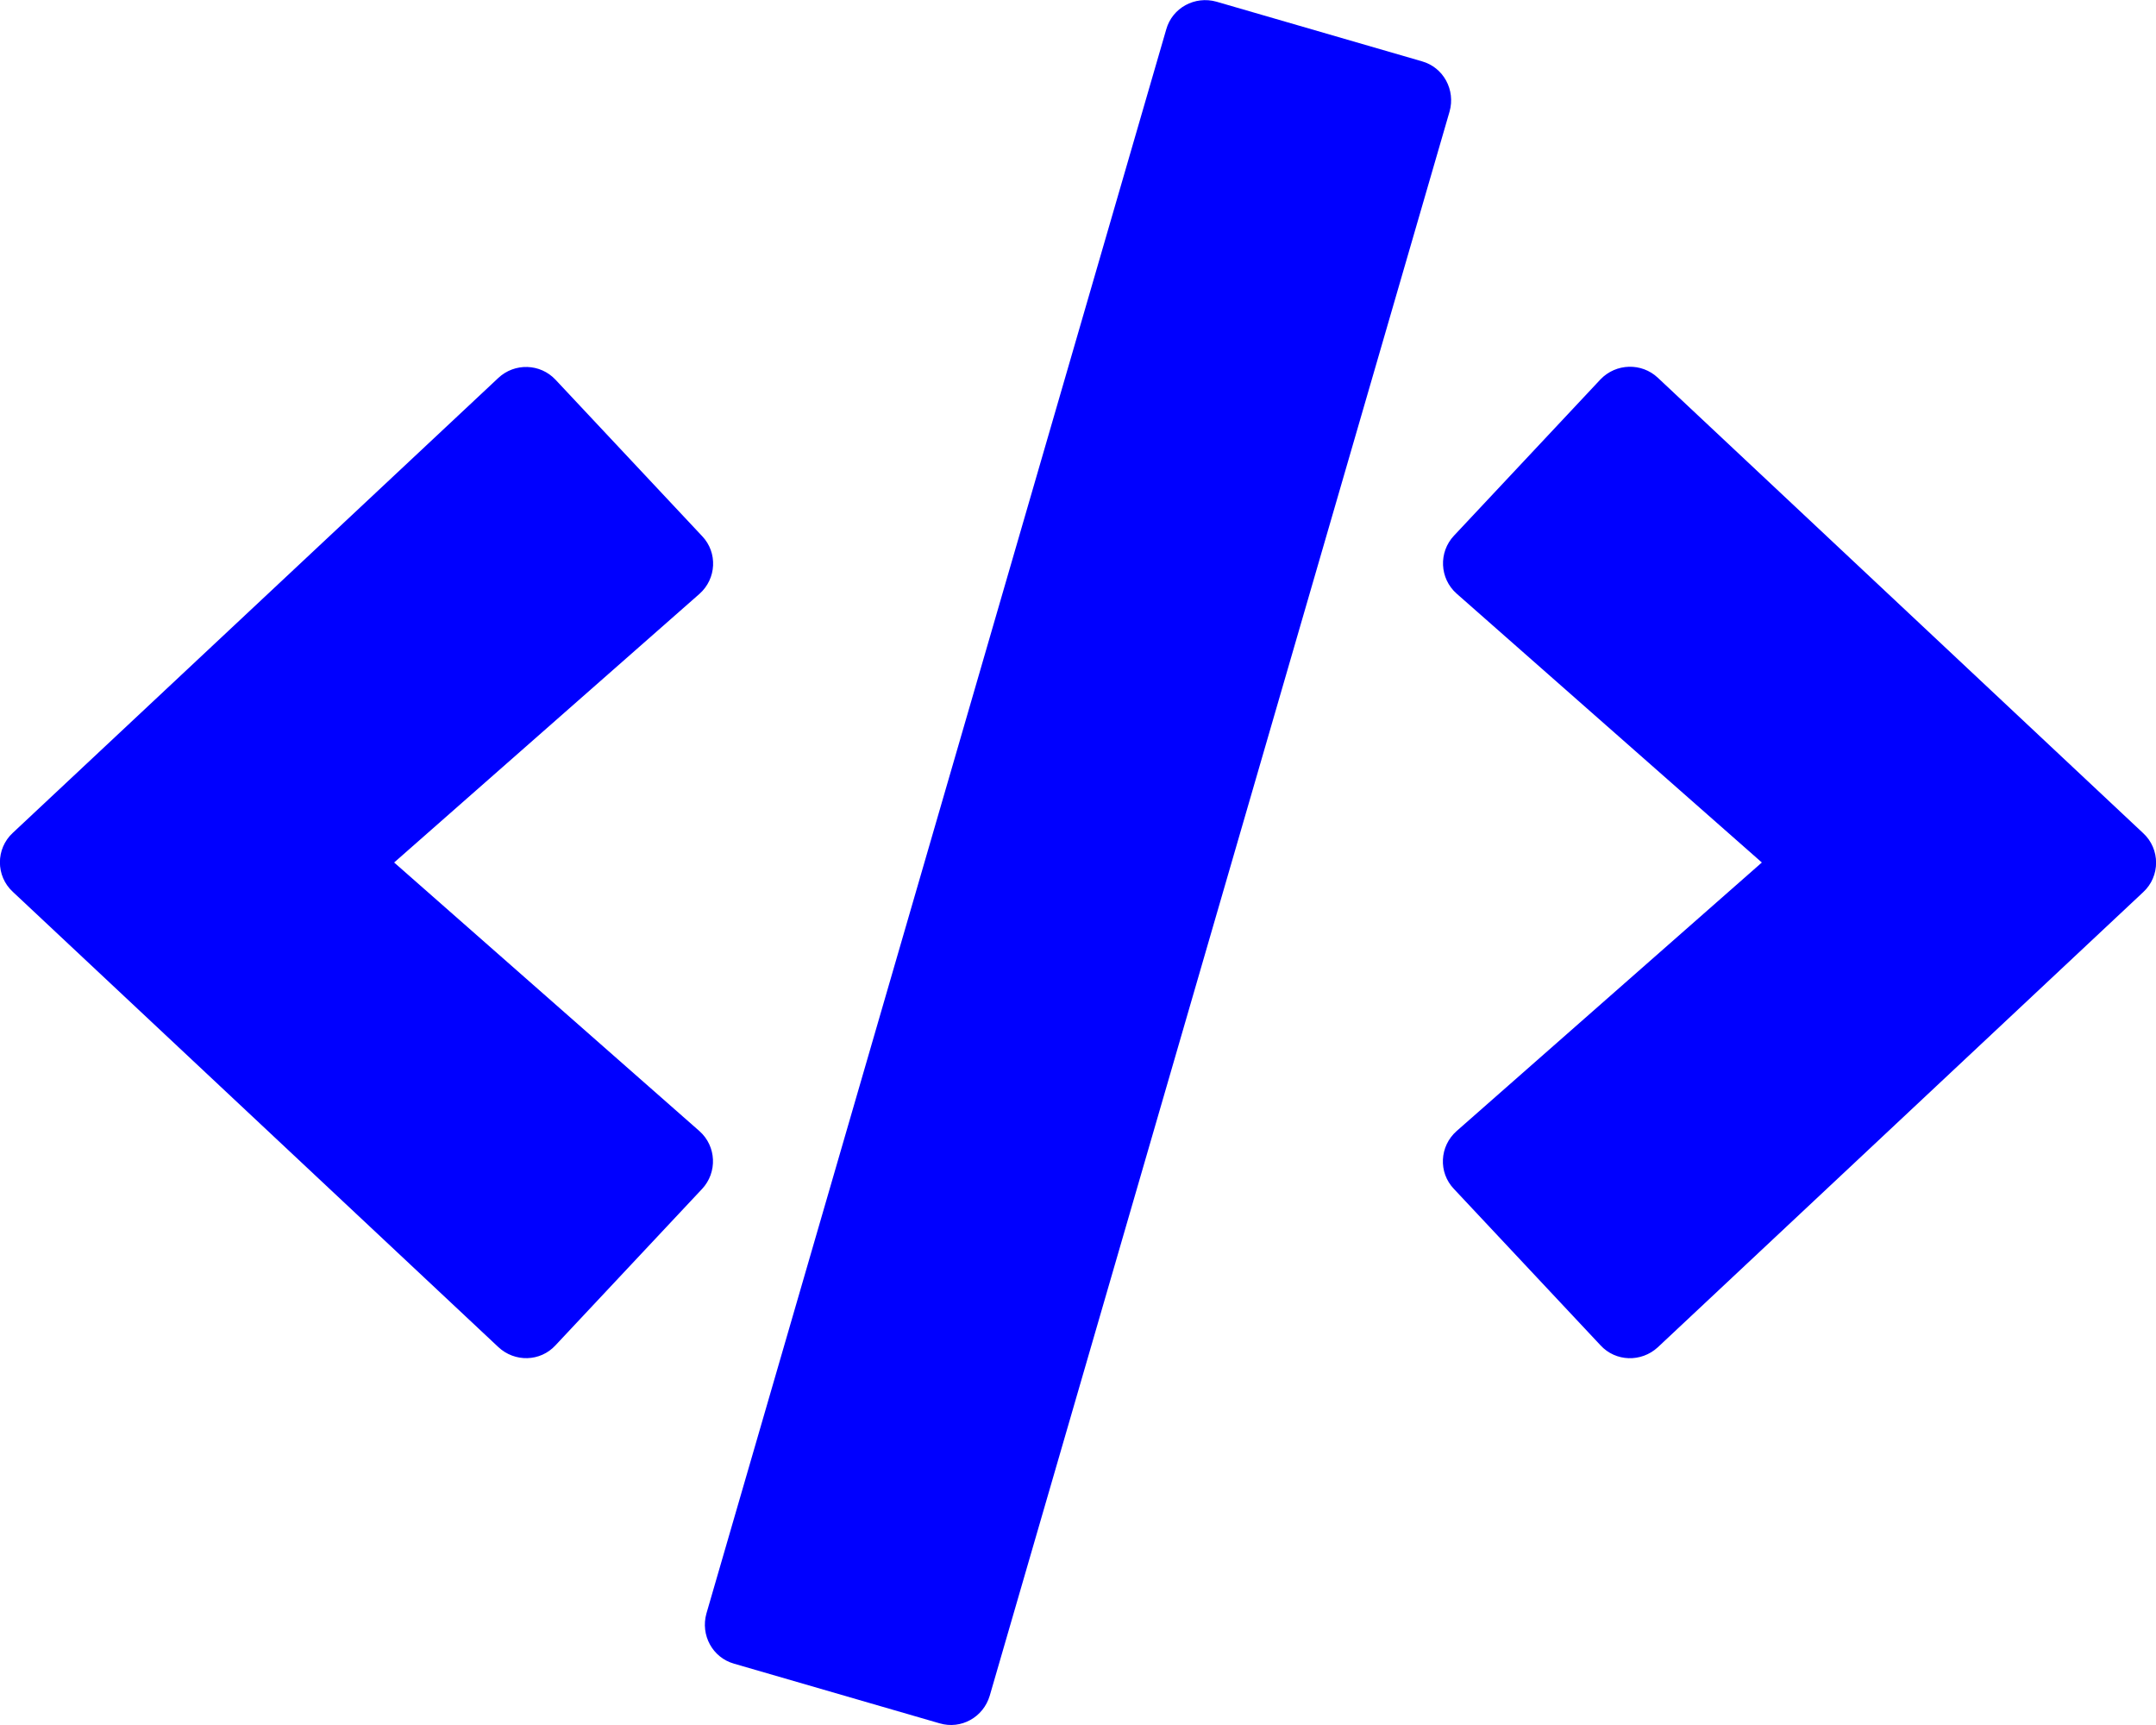
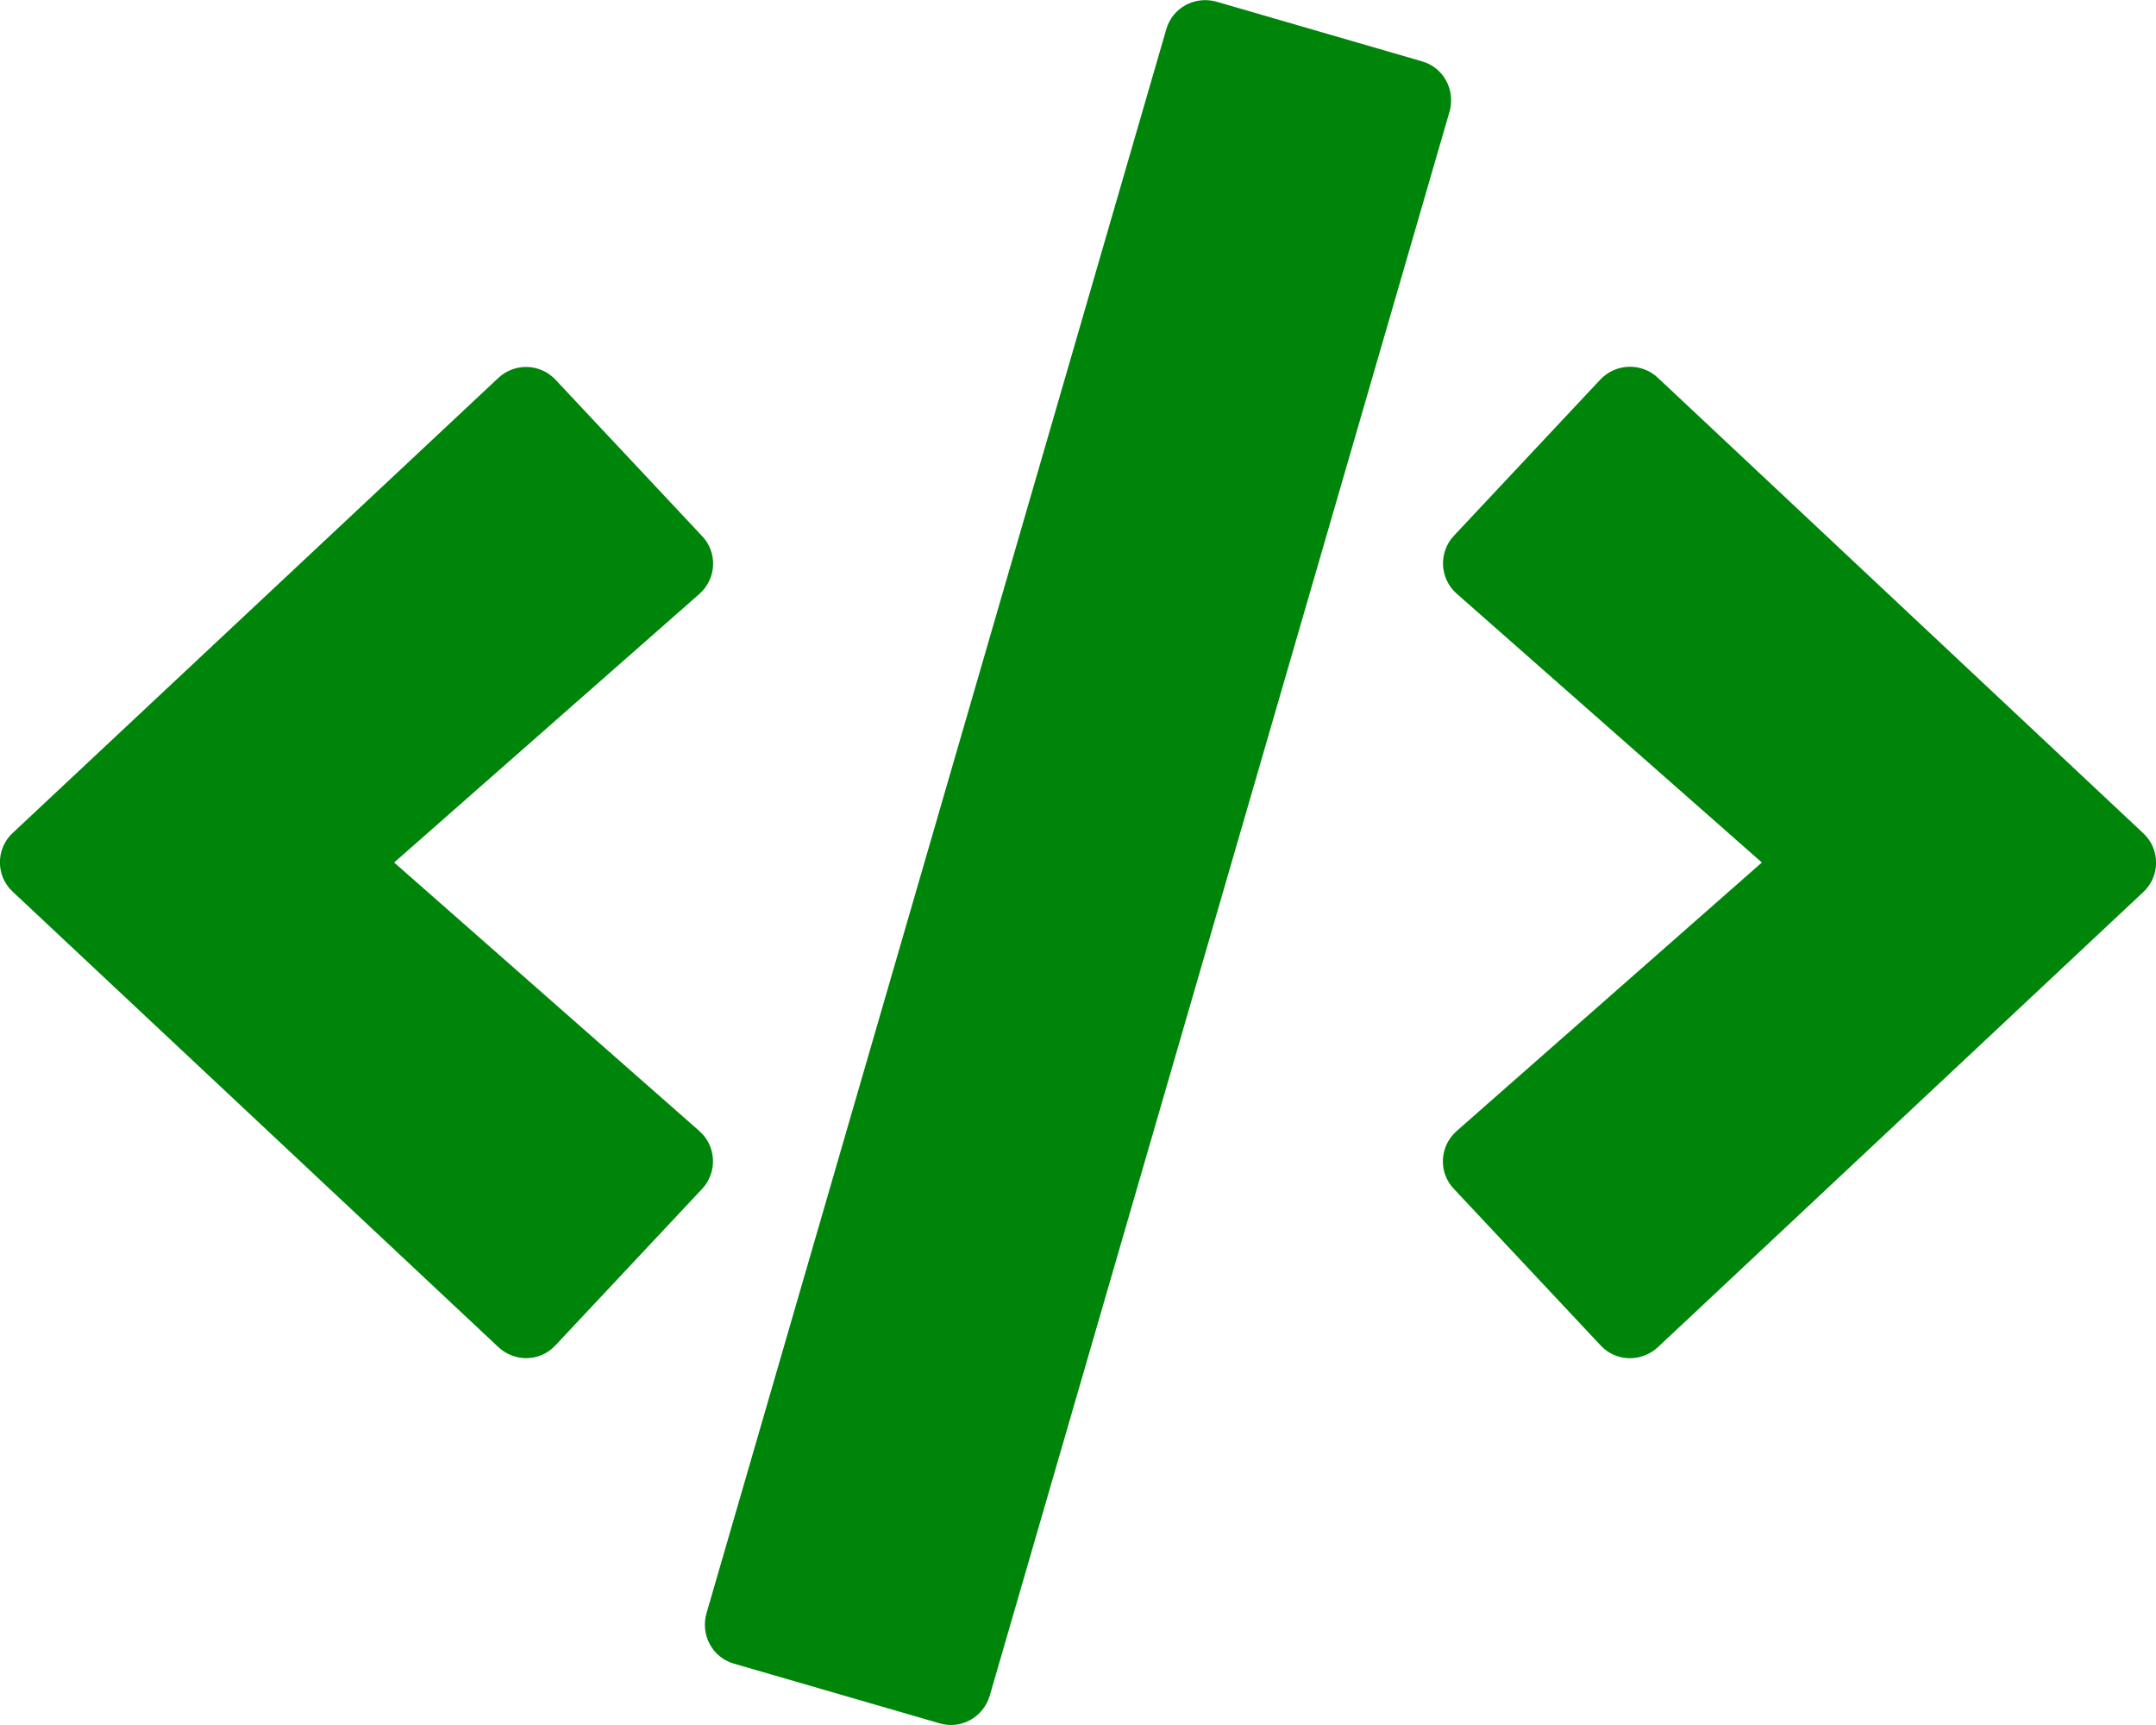
<svg xmlns="http://www.w3.org/2000/svg" aria-hidden="true" focusable="false" data-prefix="fas" data-icon="code" class="svg-inline--fa fa-code fa-w-20" role="img" viewBox="0 0 640 512">
-   <path fill="blue" d="M278.9 511.5l-61-17.7c-6.4-1.8-10-8.5-8.2-14.9L346.2 8.7c1.8-6.4 8.5-10 14.9-8.2l61 17.7c6.4 1.8 10 8.5 8.2 14.9L293.8 503.3c-1.9 6.4-8.5 10.1-14.9 8.2zm-114-112.2l43.5-46.4c4.6-4.9 4.3-12.7-.8-17.2L117 256l90.6-79.7c5.1-4.5 5.5-12.3.8-17.2l-43.5-46.4c-4.5-4.8-12.1-5.1-17-.5L3.8 247.2c-5.1 4.7-5.1 12.8 0 17.5l144.1 135.1c4.9 4.6 12.5 4.4 17-.5zm327.2.6l144.1-135.1c5.1-4.7 5.1-12.8 0-17.5L492.1 112.1c-4.8-4.5-12.4-4.3-17 .5L431.6 159c-4.6 4.9-4.3 12.7.8 17.2L523 256l-90.6 79.7c-5.1 4.5-5.5 12.3-.8 17.2l43.5 46.4c4.5 4.9 12.1 5.1 17 .6z" />
+   <path fill="#00850b" d="M278.9 511.5l-61-17.7c-6.4-1.8-10-8.5-8.2-14.9L346.2 8.7c1.8-6.4 8.5-10 14.9-8.2l61 17.7c6.4 1.8 10 8.5 8.2 14.9L293.8 503.3c-1.9 6.4-8.5 10.1-14.9 8.2zm-114-112.2l43.5-46.4c4.6-4.9 4.3-12.7-.8-17.2L117 256l90.6-79.7c5.1-4.5 5.5-12.3.8-17.2l-43.5-46.4c-4.5-4.8-12.1-5.1-17-.5L3.8 247.2c-5.1 4.7-5.1 12.8 0 17.5l144.1 135.1c4.9 4.6 12.5 4.4 17-.5zm327.2.6l144.1-135.1c5.1-4.7 5.1-12.8 0-17.5L492.1 112.1c-4.8-4.5-12.4-4.3-17 .5L431.6 159c-4.6 4.9-4.3 12.7.8 17.2L523 256l-90.6 79.7c-5.1 4.5-5.5 12.3-.8 17.2l43.5 46.4c4.5 4.9 12.1 5.1 17 .6z" />
</svg>
